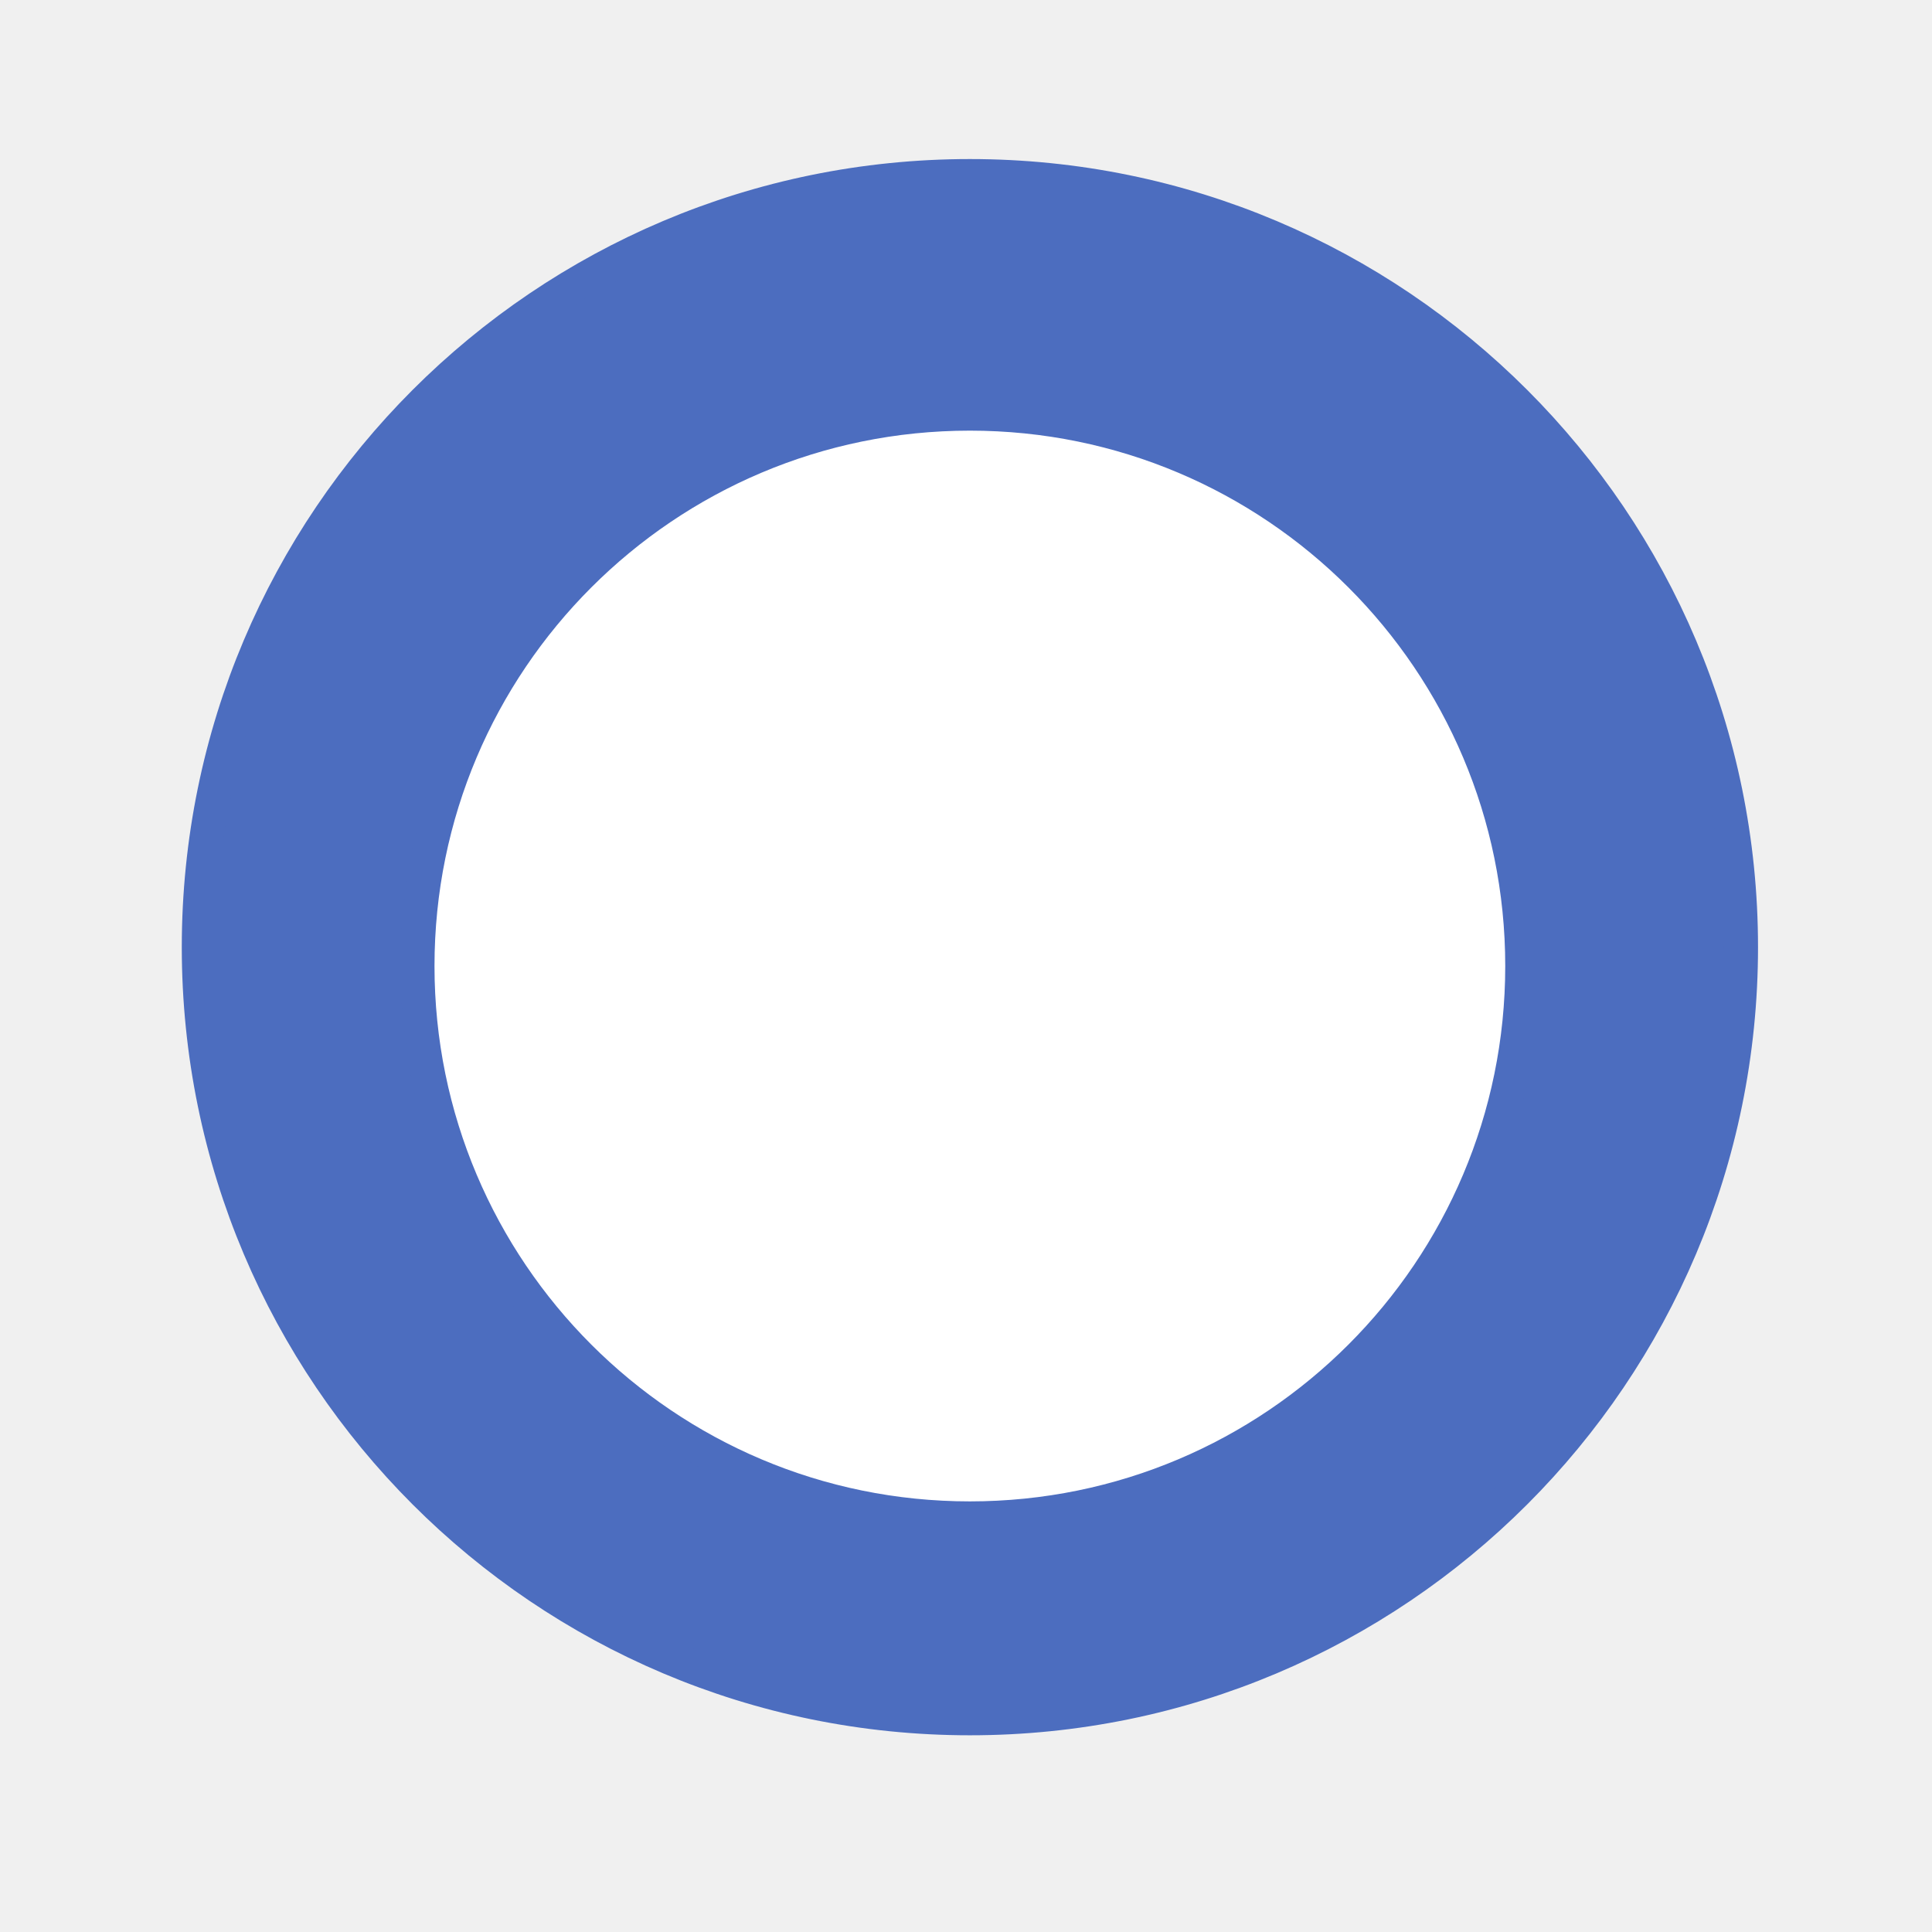
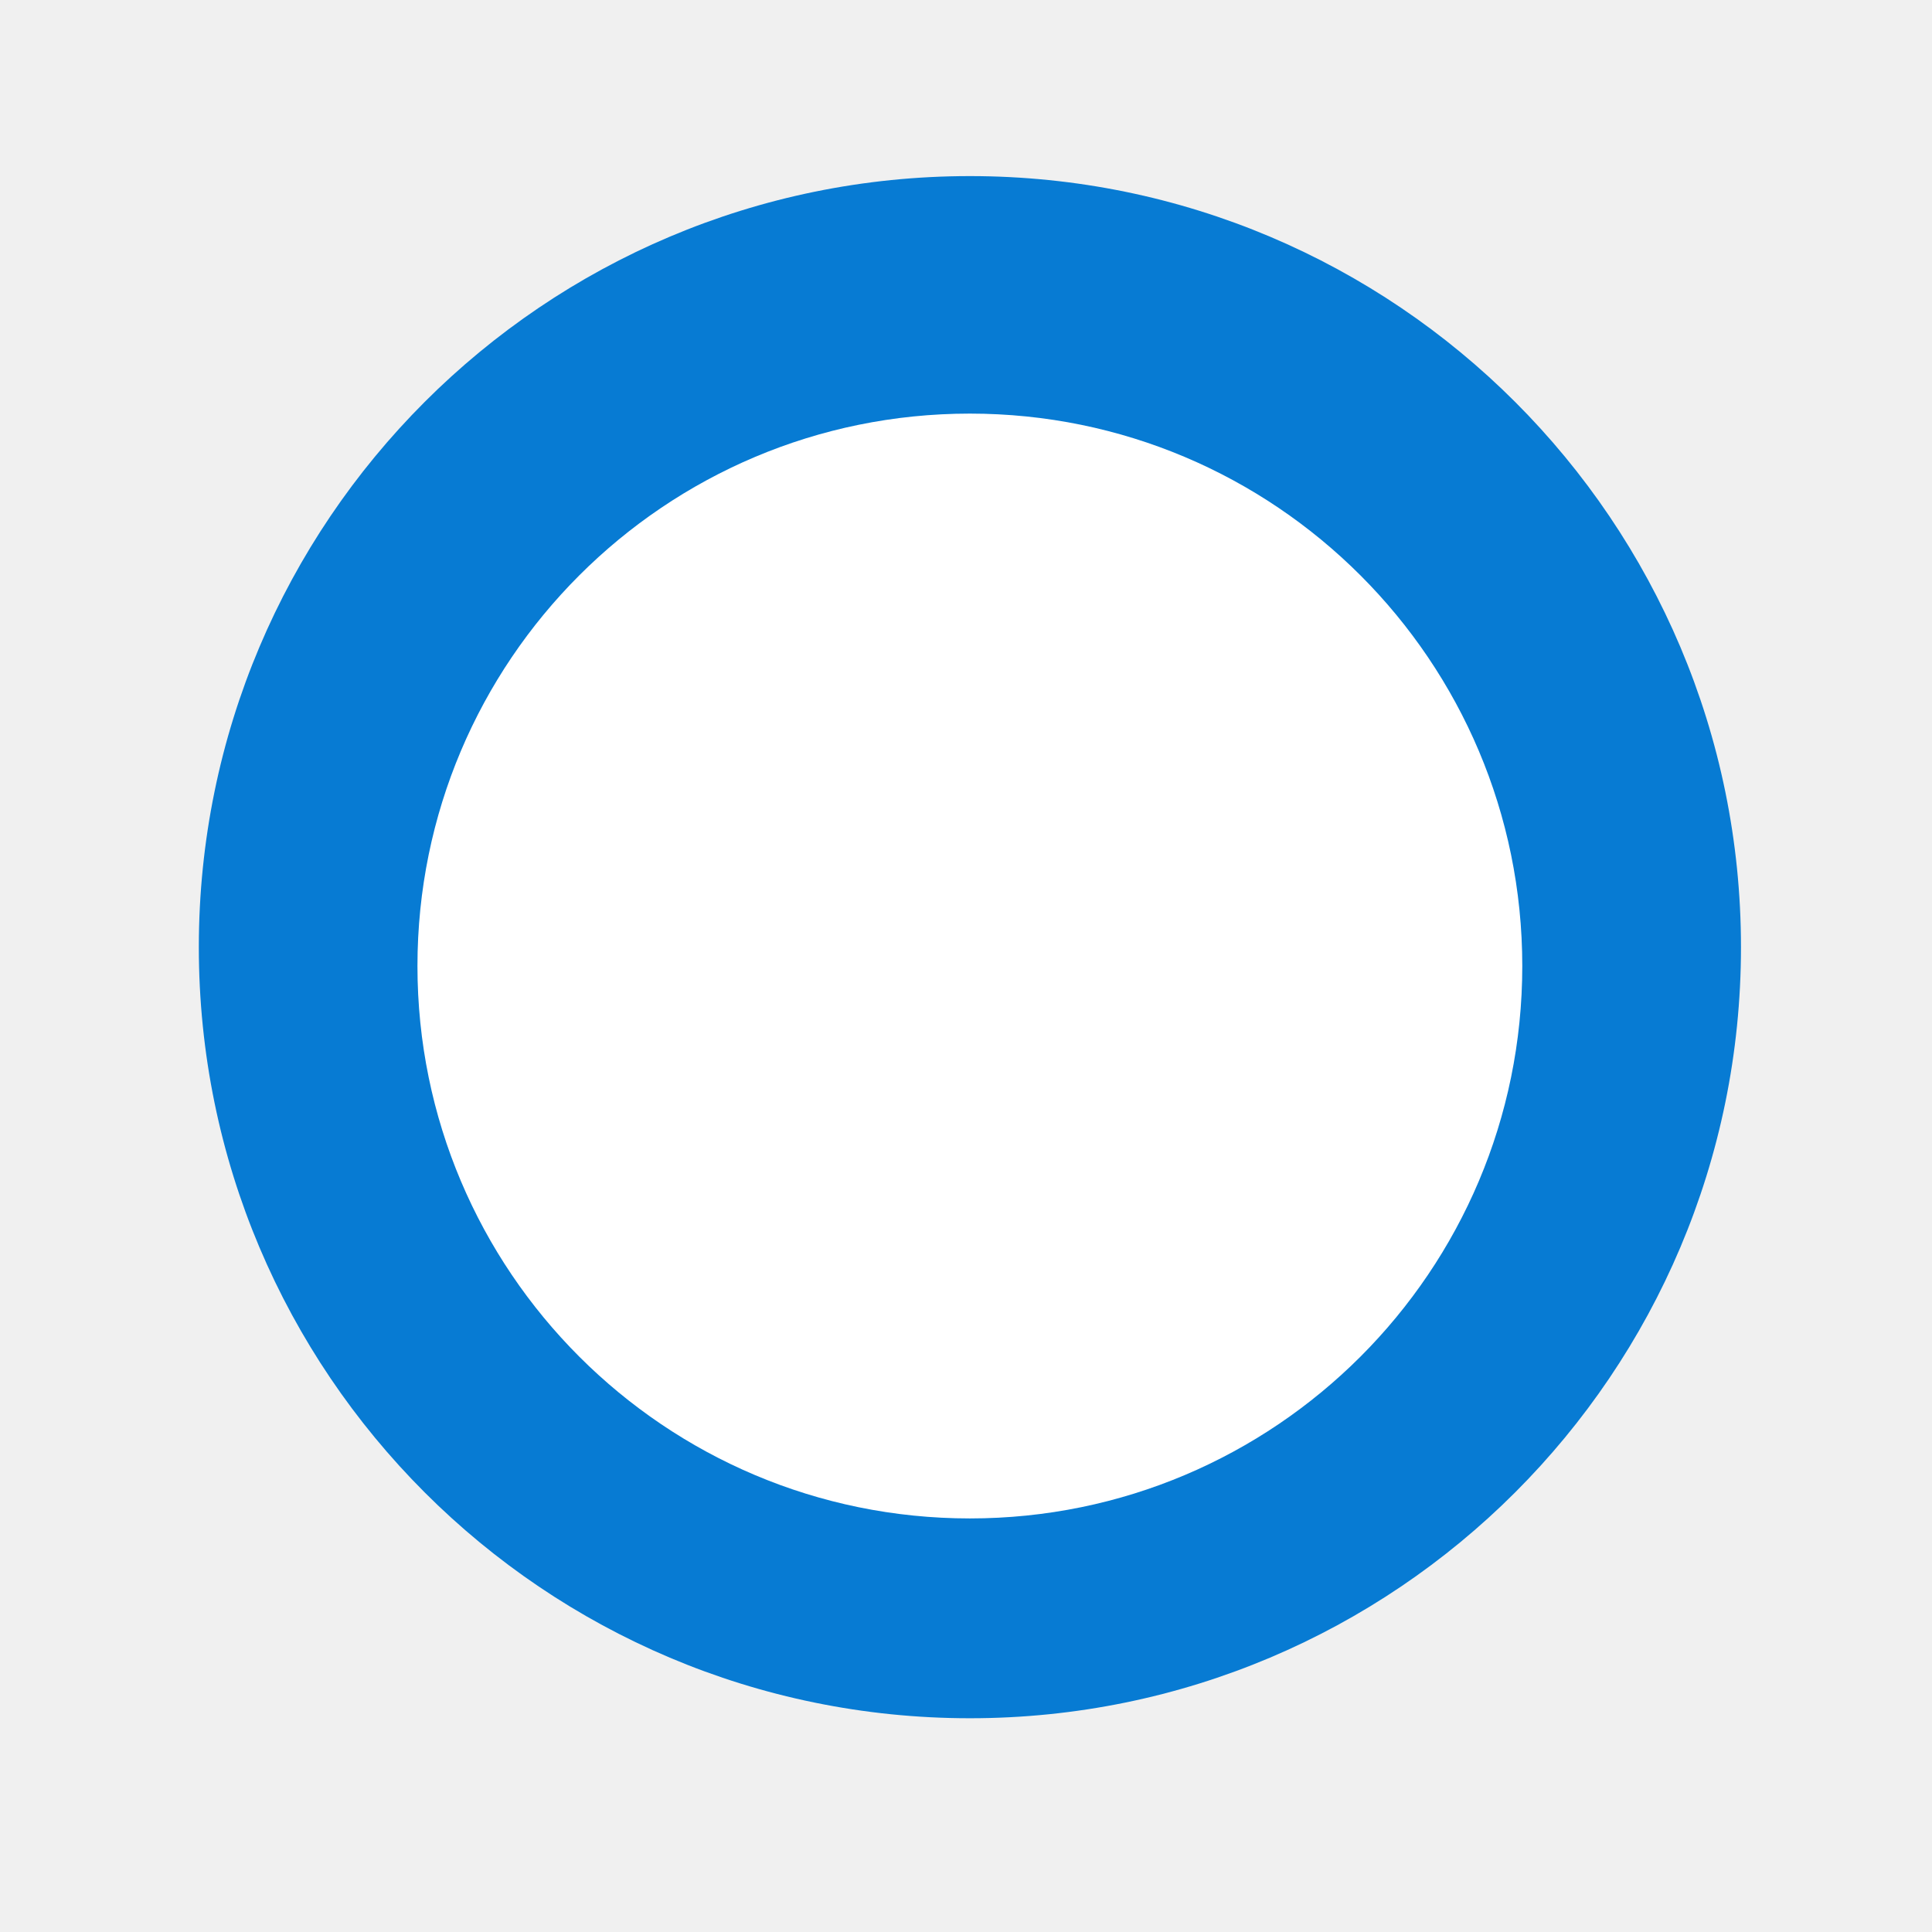
<svg xmlns="http://www.w3.org/2000/svg" version="1.1" id="Layer_1" x="0px" y="0px" width="56.689px" height="56.689px" viewBox="0 0 56.689 56.689" enable-background="new 0 0 56.689 56.689" xml:space="preserve">
-   <circle fill="#4C6DBF" stroke="#4C6DBF" stroke-miterlimit="10" cx="28.459" cy="27.792" r="22.625" />
-   <circle fill="#FFFFFF" stroke="#4C6DBF" stroke-miterlimit="10" cx="28.458" cy="28.345" r="16.209" />
+   <circle fill="#077BD3" cx="28.459" cy="27.792" r="22.625" />
+   <circle fill="#FFFFFF" cx="28.458" cy="28.345" r="16.209" />
</svg>
